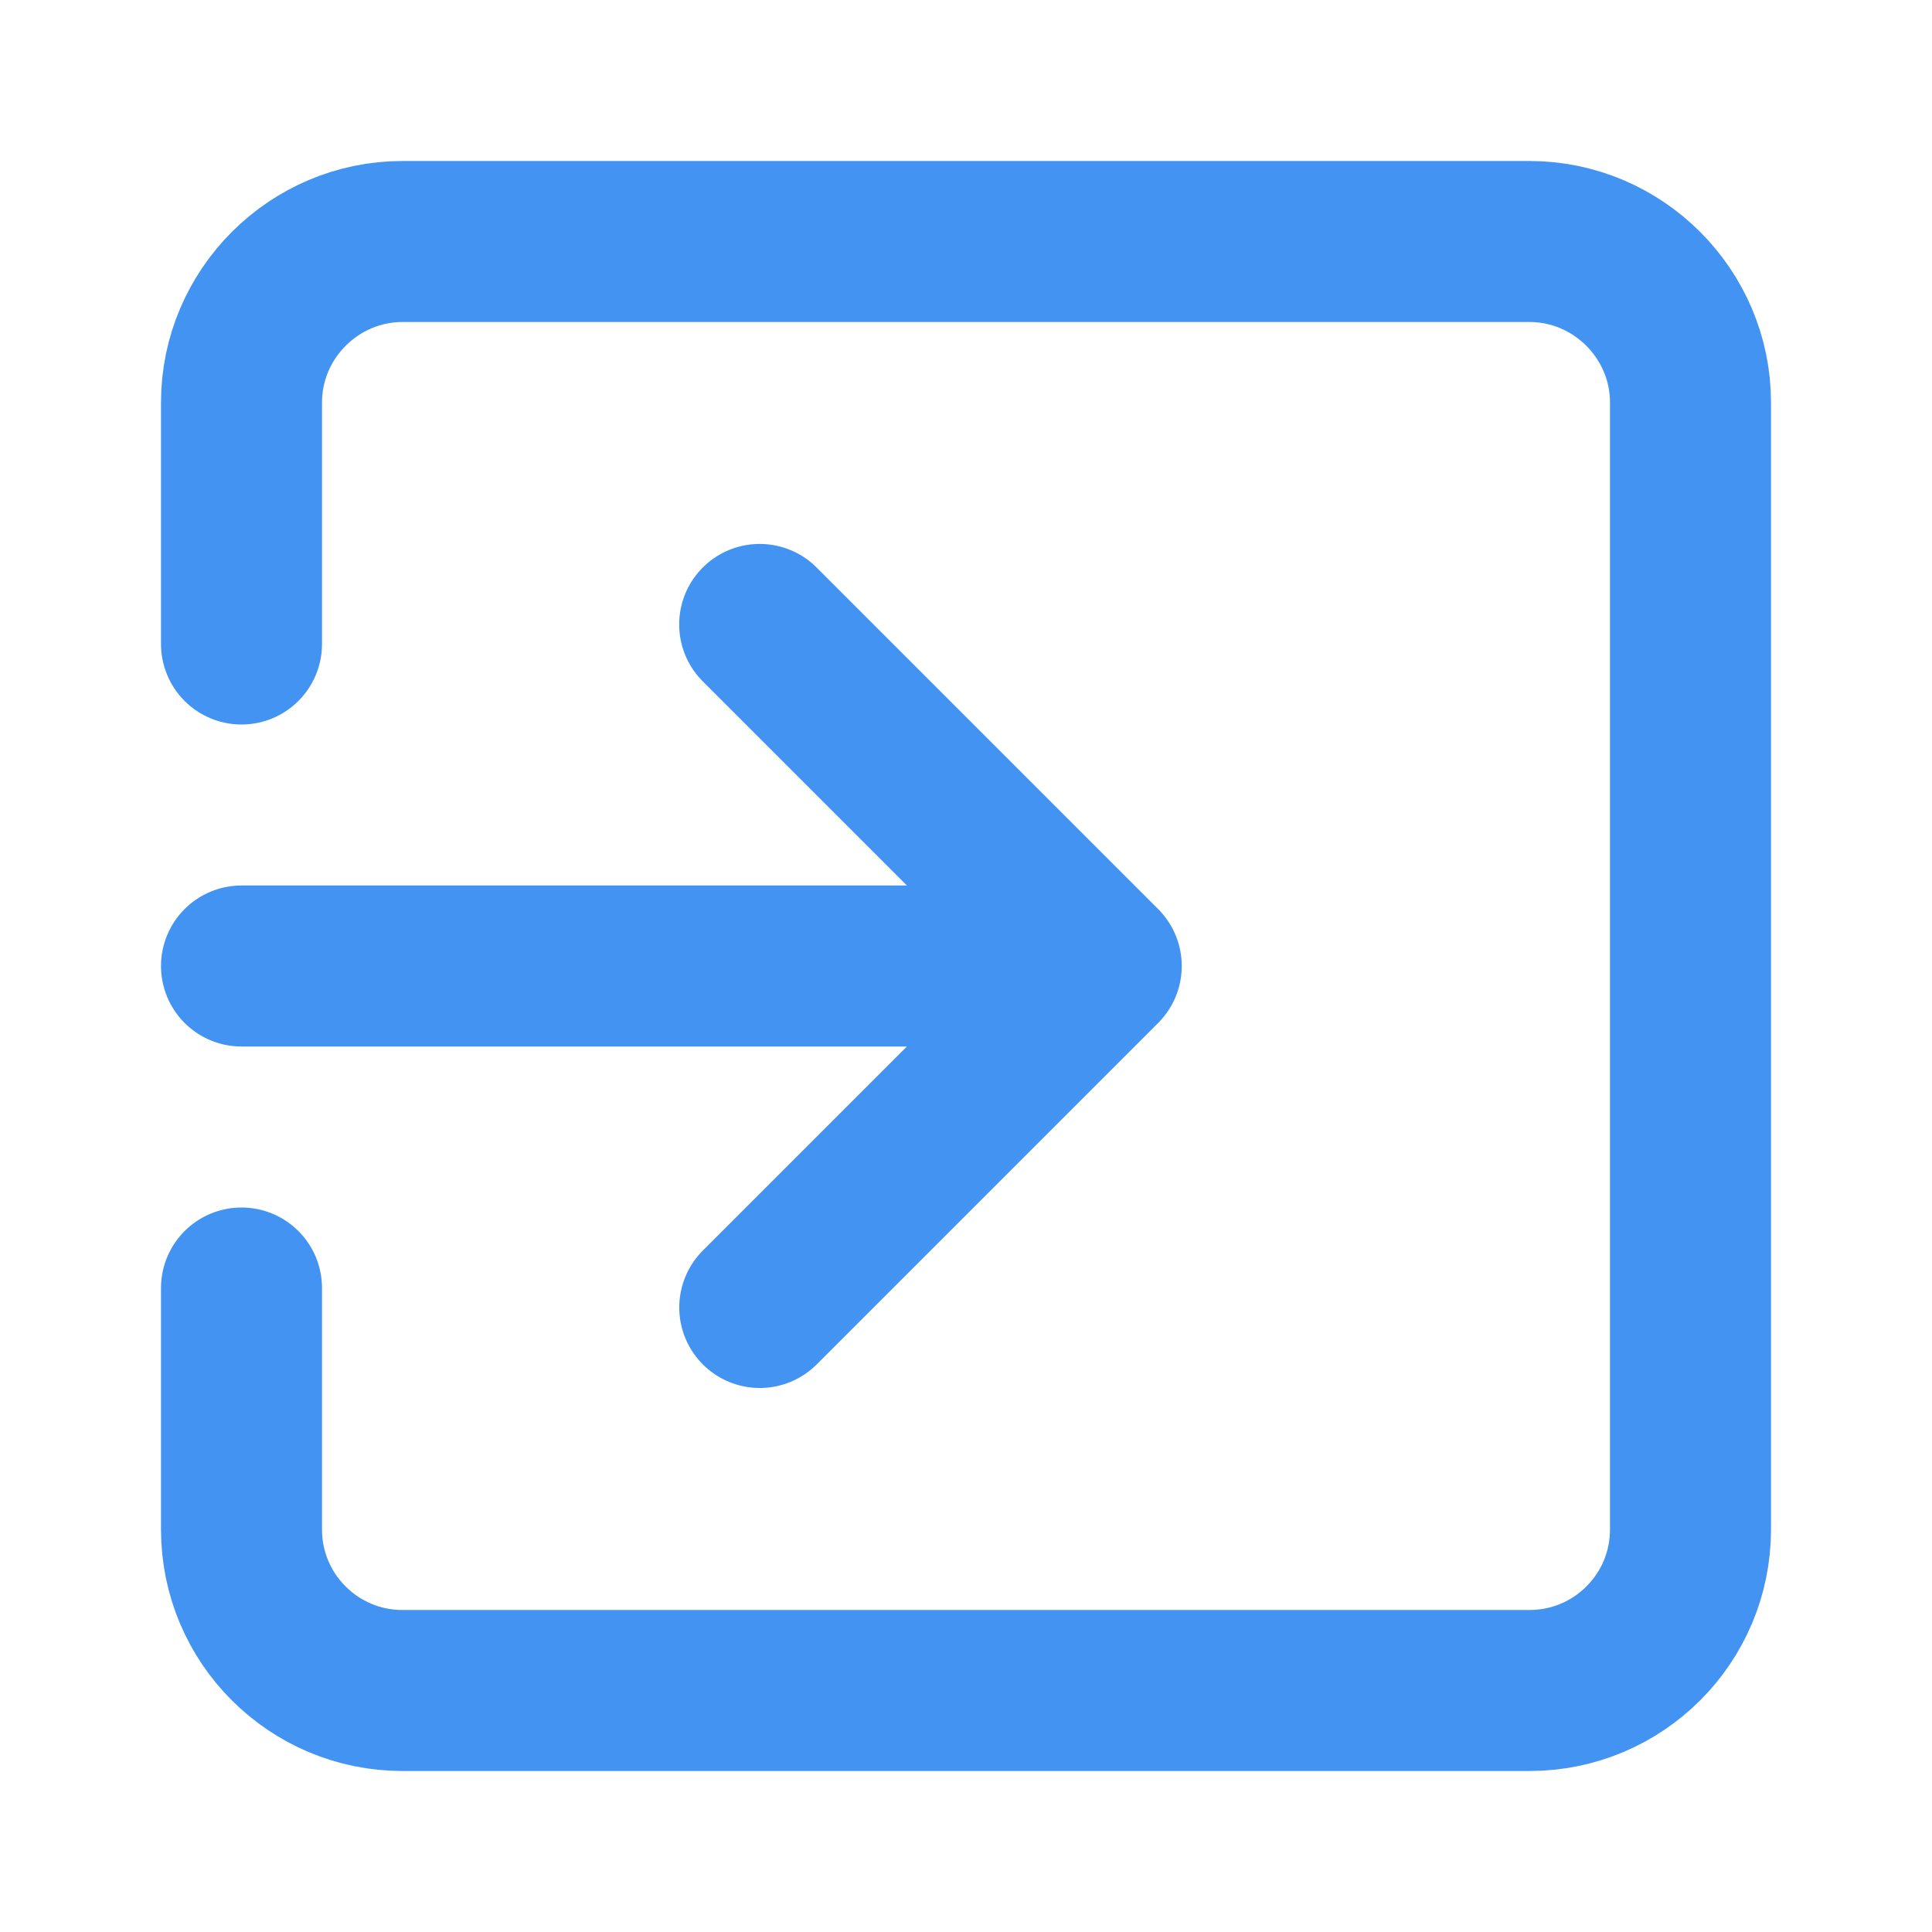
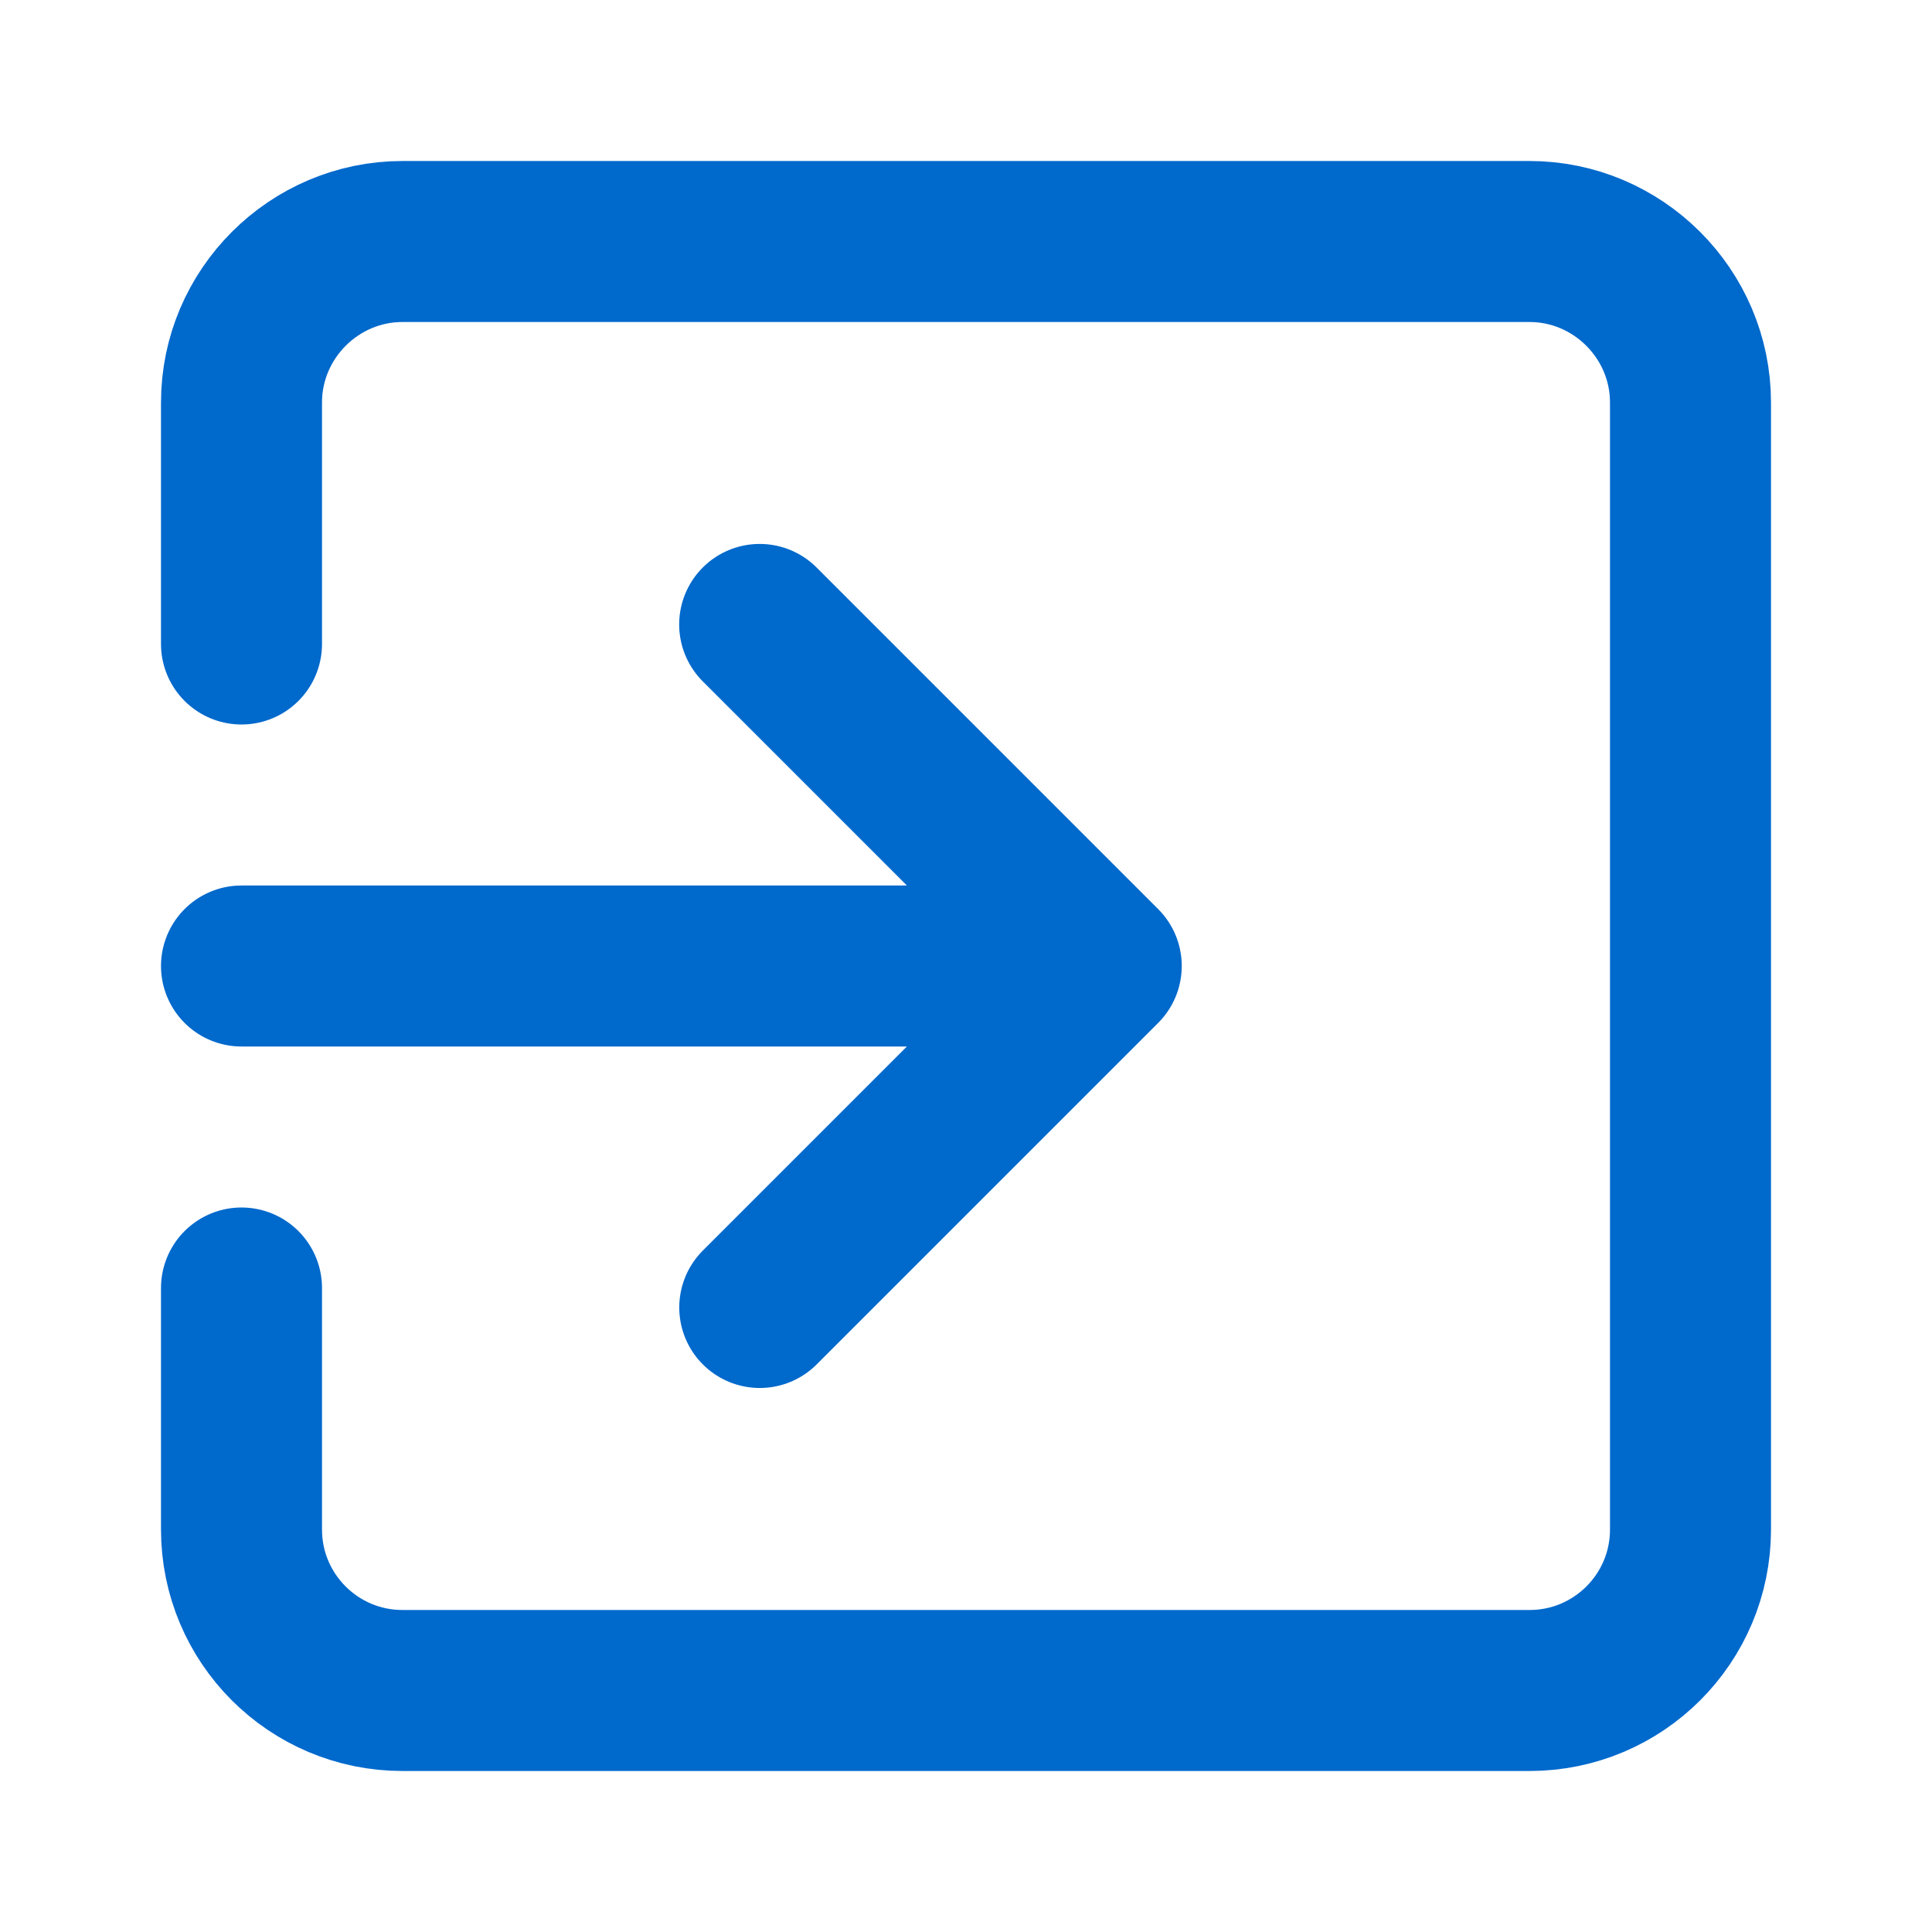
<svg xmlns="http://www.w3.org/2000/svg" width="24" height="24" viewBox="0 0 24 24">
  <g fill="none" fill-rule="evenodd">
    <path d="M0 0h24v24H0z" />
-     <g stroke="#4393F3" stroke-linecap="round" stroke-linejoin="round" stroke-width="2">
+     <g stroke="#0069CC" stroke-linecap="round" stroke-linejoin="round" stroke-width="2">
      <path d="M13 12H3m6.438 4.242L13.68 12 9.437 7.757" />
      <path d="M3 16v3a2 2 0 0 0 2 2h14a2 2 0 0 0 2-2V5c0-1.1-.901-2-2-2H5c-1.099 0-2 .9-2 2v3" />
    </g>
  </g>
</svg>
